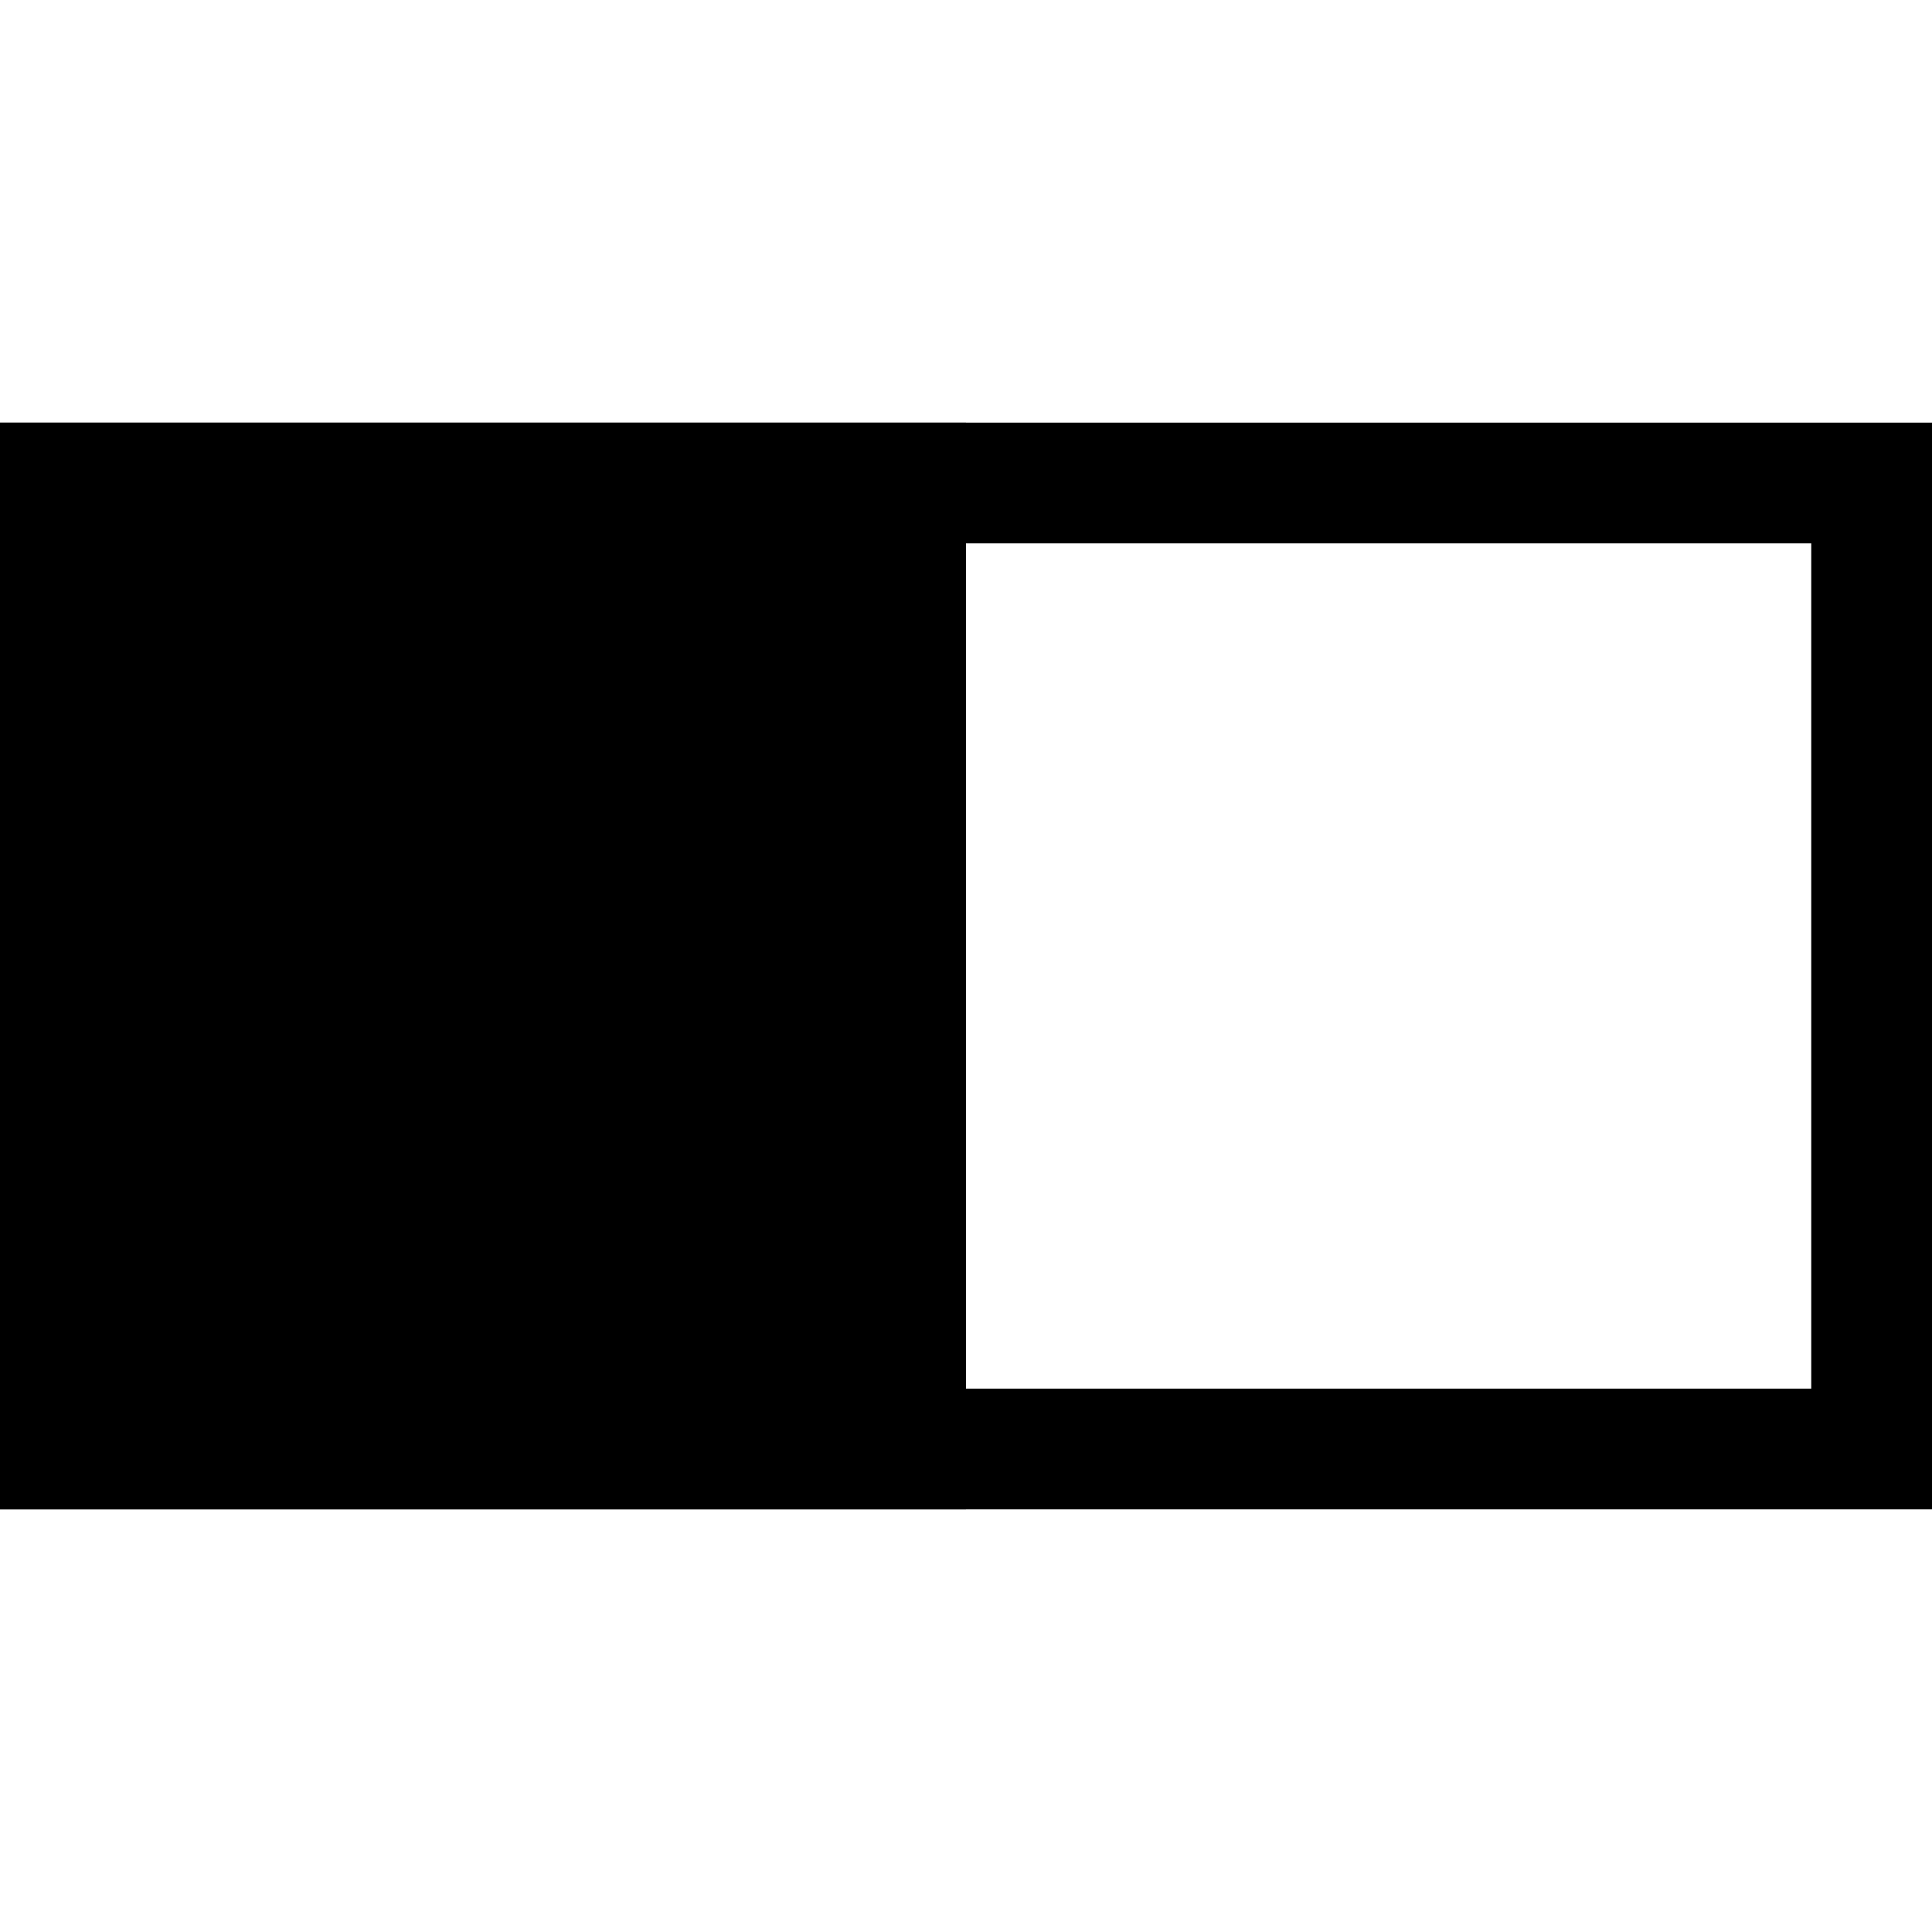
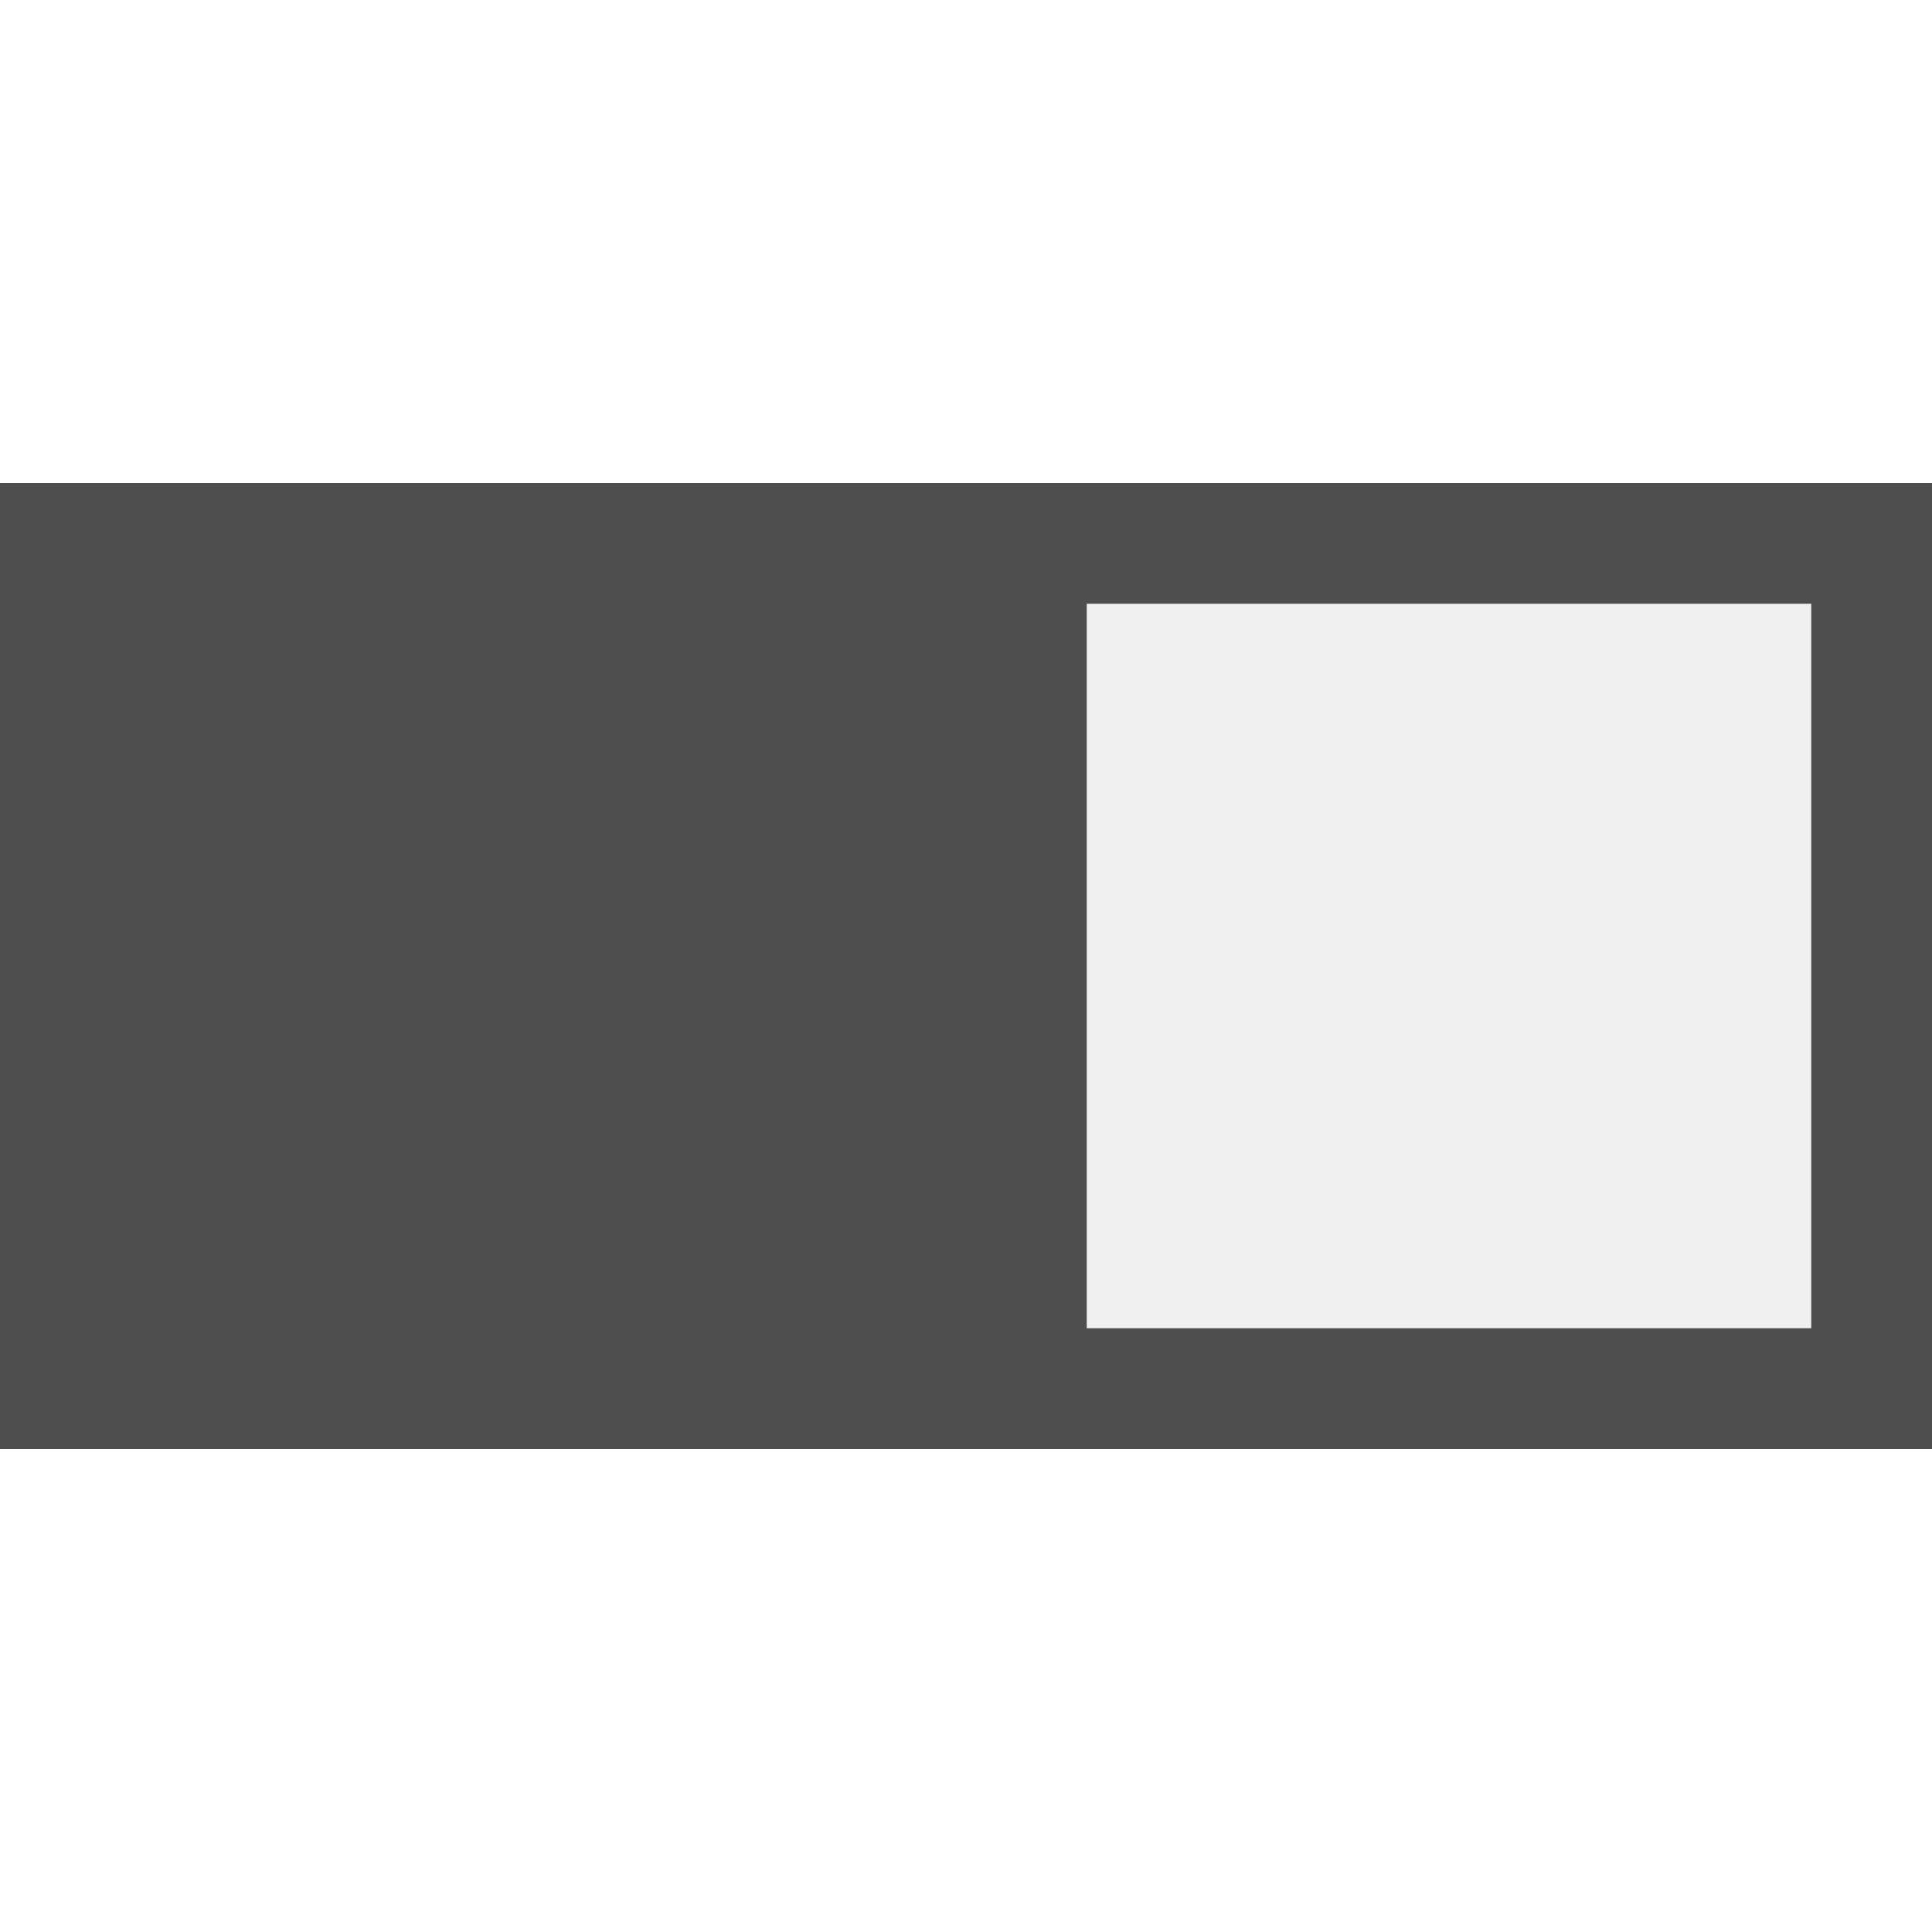
- <svg xmlns="http://www.w3.org/2000/svg" height="16" id="svg2" version="1.1" width="16">
-   <defs id="defs4" />
-   <g id="layer1" transform="translate(0,-1036.362)">
-     <path d="m 0.5,4 0,8 15,0 0,-8 z" id="path2985" style="fill:none;stroke:#000000;stroke-width:1px;stroke-linecap:butt;stroke-linejoin:miter;stroke-opacity:1" transform="translate(0,1036.362)" />
-     <path d="m 0.5,4 0,8 7,0 0,-8 z" id="path2991" style="fill:#000000;stroke:#000000;stroke-width:1px;stroke-linecap:butt;stroke-linejoin:miter;stroke-opacity:1" transform="translate(0,1036.362)" />
-   </g>
+ <svg xmlns="http://www.w3.org/2000/svg" width="16" height="16" version="1.1">
+   <rect x="0" y="4" width="16" height="8" fill="#4e4e4e" />
+   <rect x="9" y="5" width="6" height="6" fill="#f0f0f0" />
</svg>
